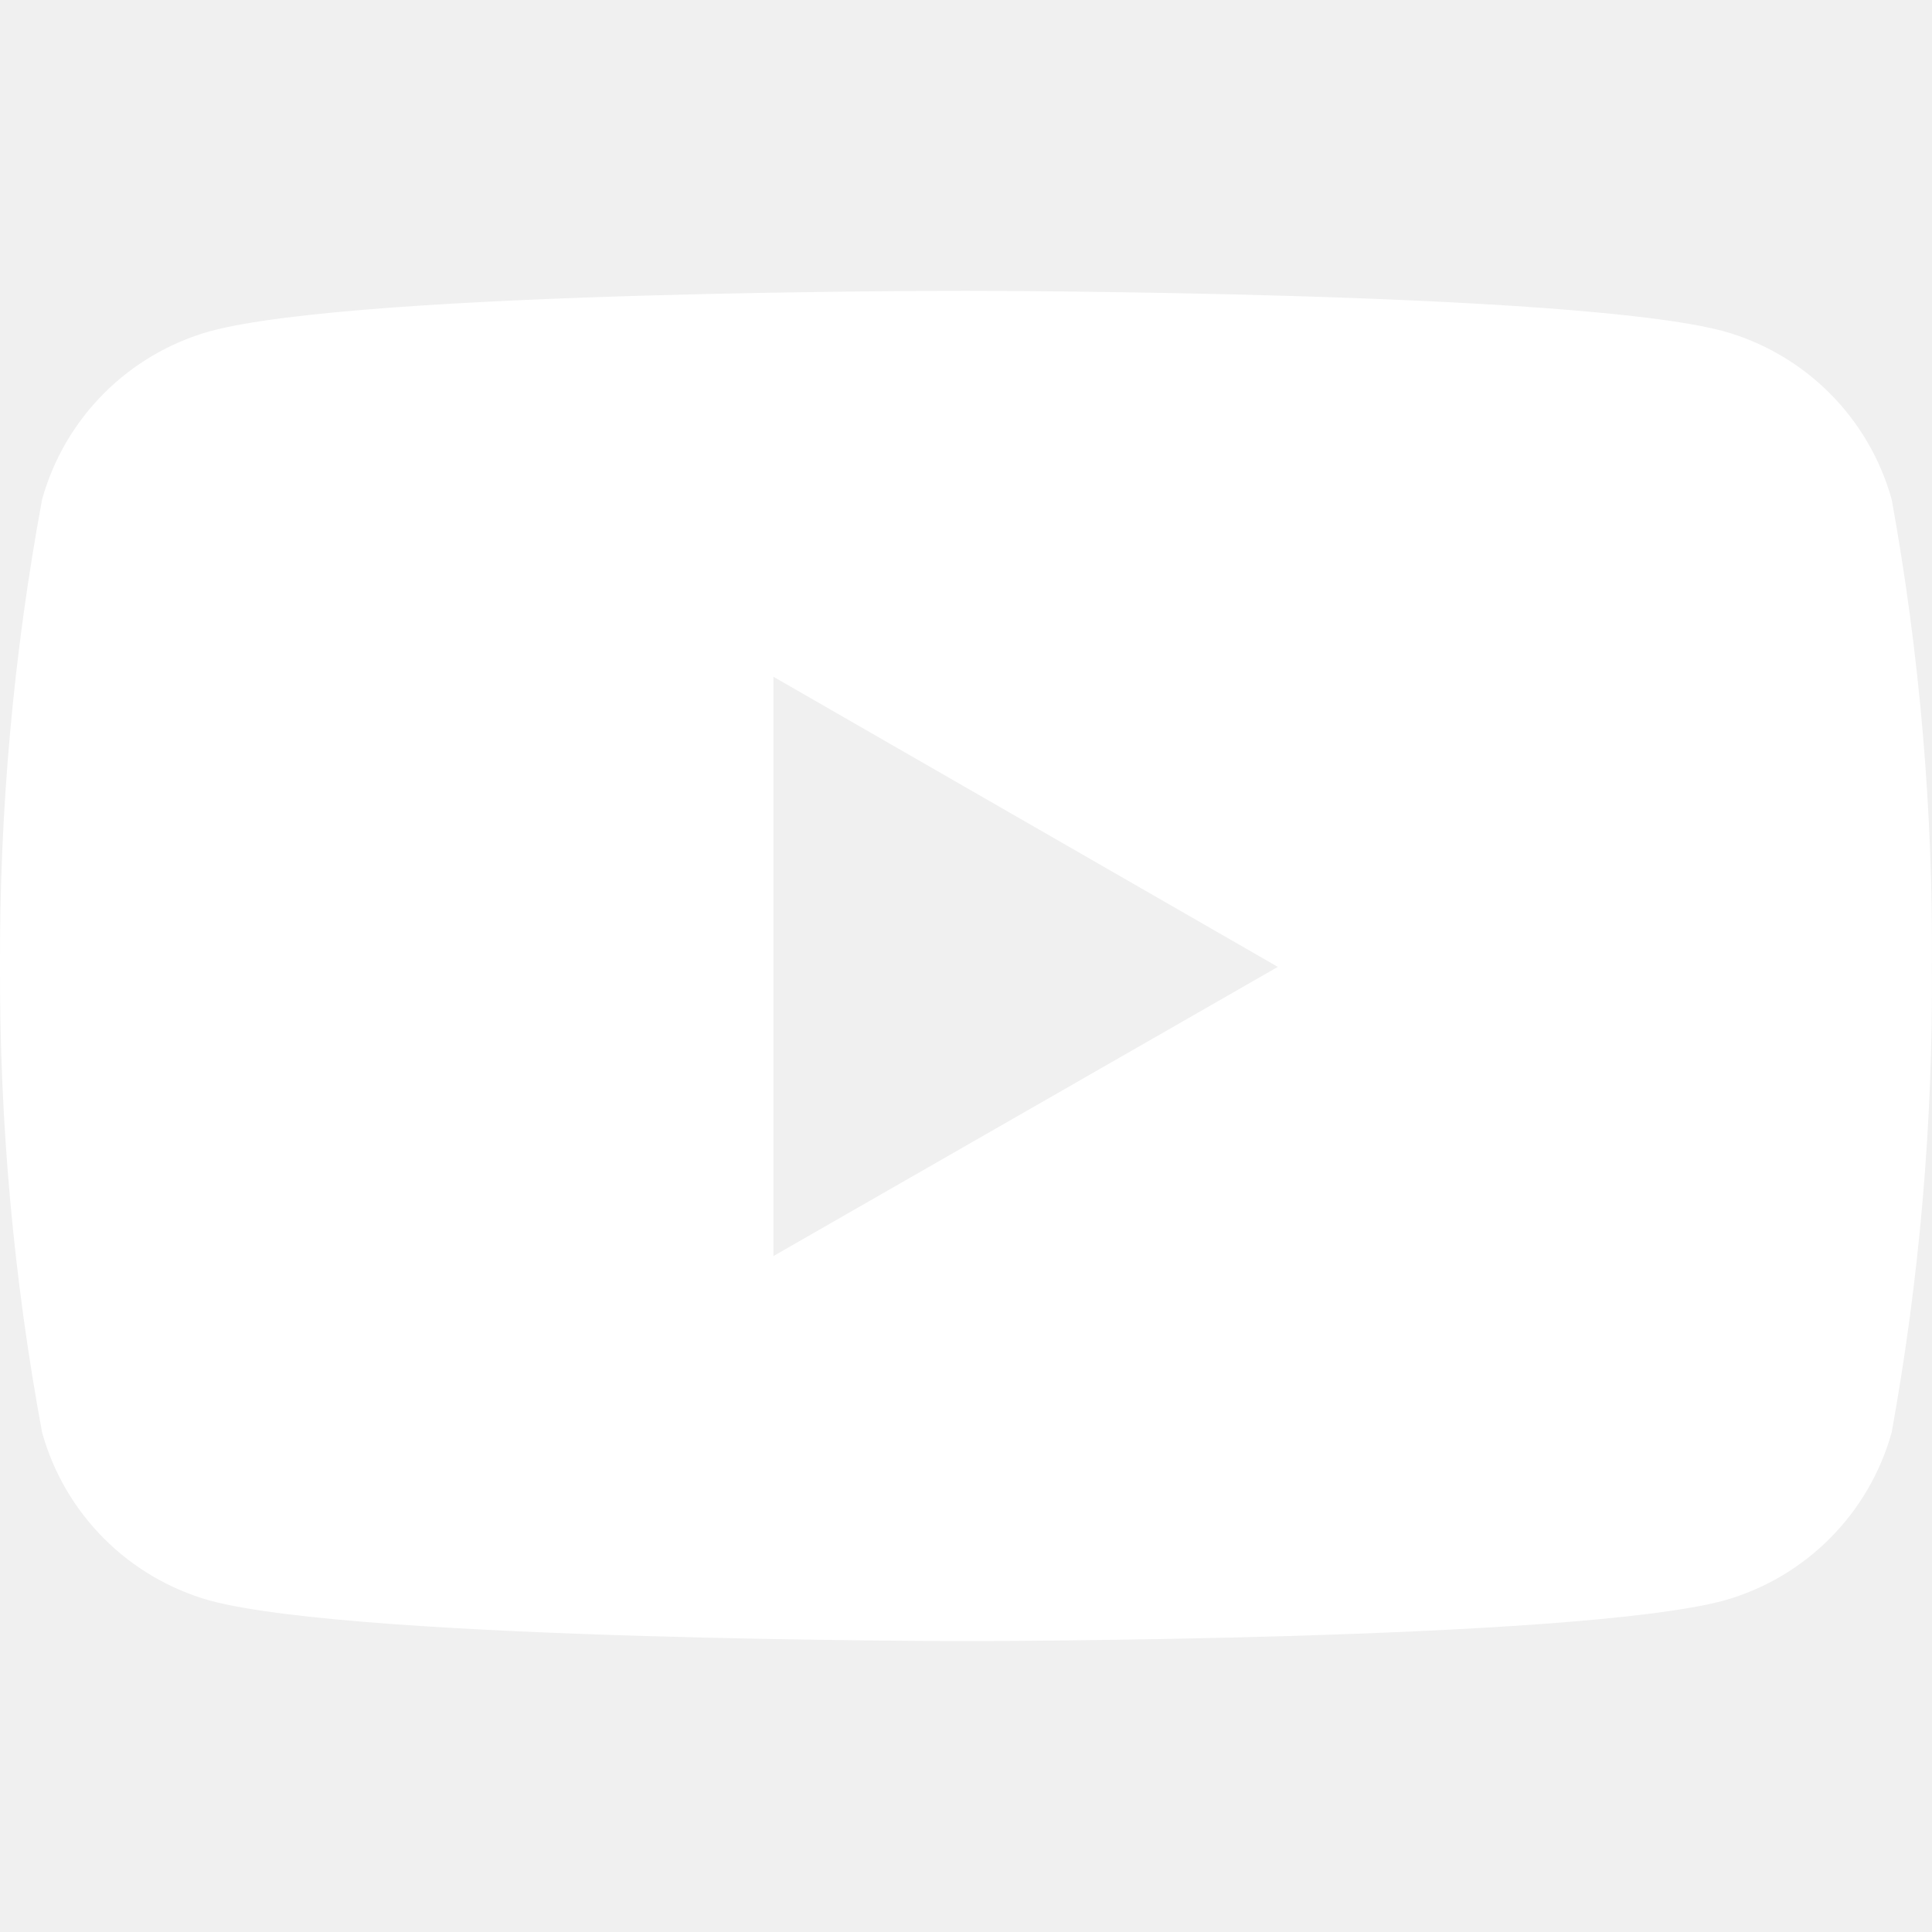
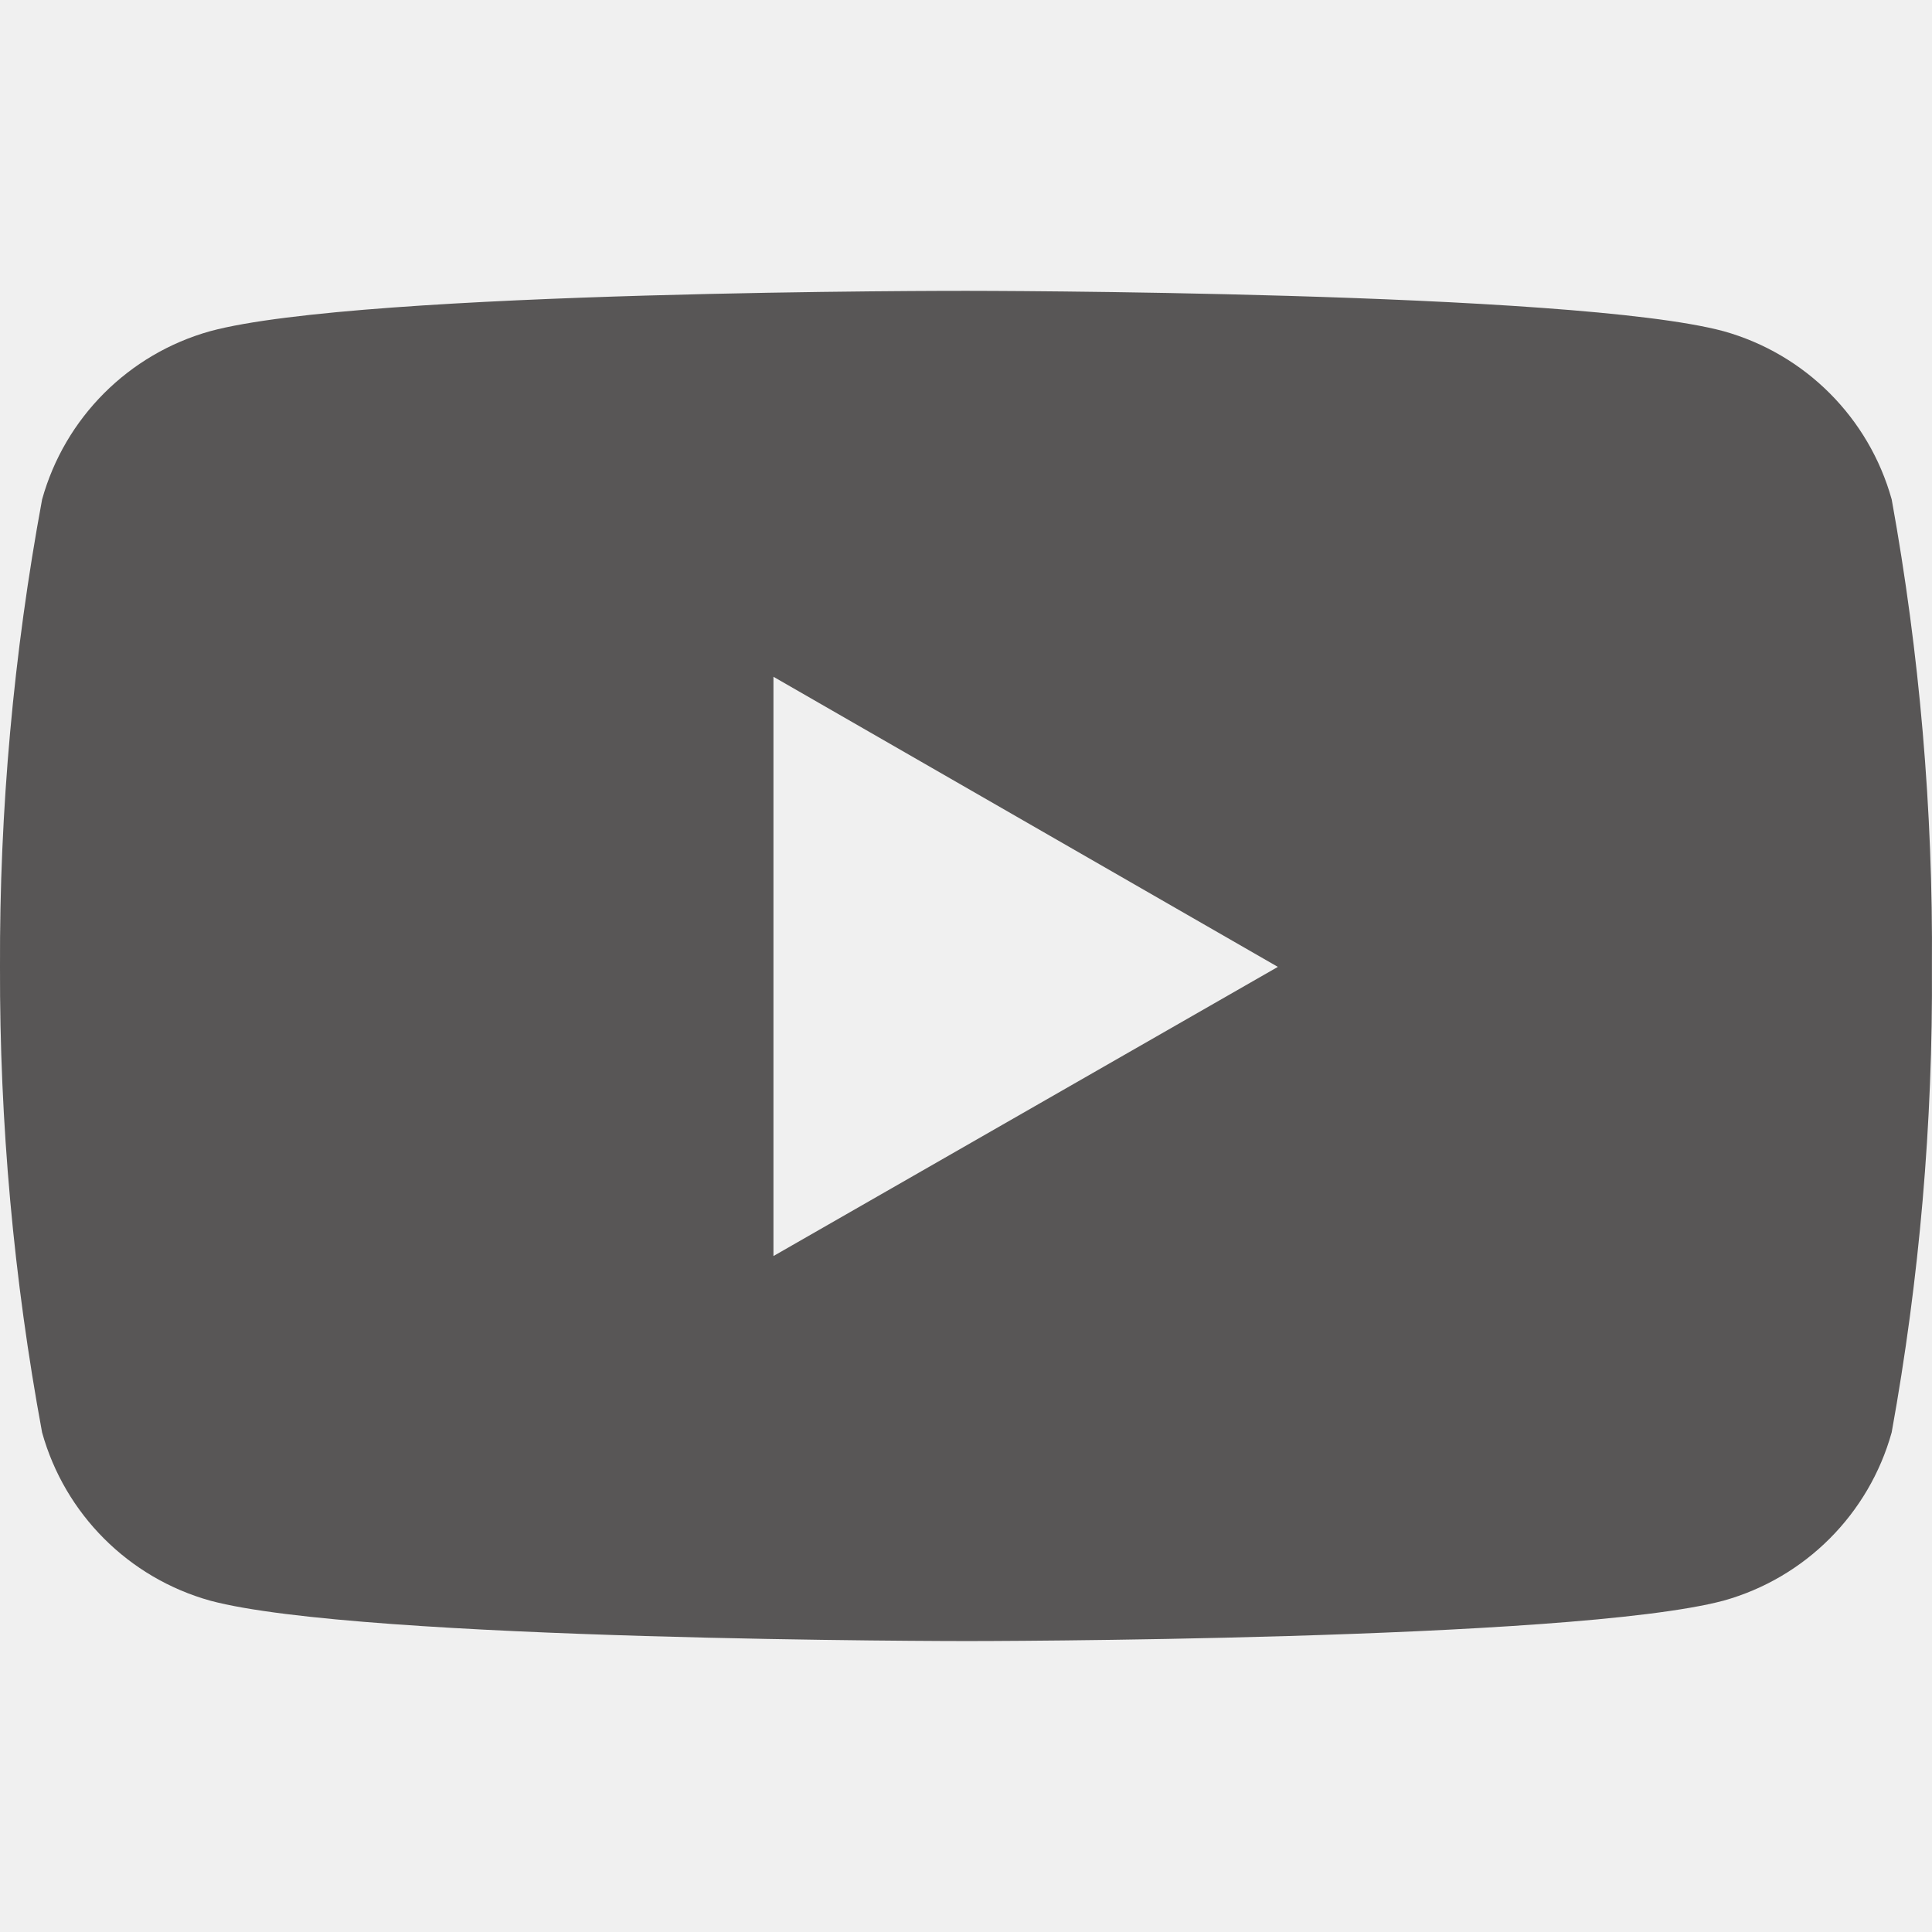
<svg xmlns="http://www.w3.org/2000/svg" role="img" viewBox="0 0 24 24">
-   <path fill="#FFF" d="M23.499 6.203a3.008 3.008 0 00-2.089-2.089c-1.87-.501-9.4-.501-9.4-.501s-7.509-.01-9.399.501a3.008 3.008 0 00-2.088 2.09A31.258 31.26 0 000 12.01a31.258 31.26 0 00.523 5.785 3.008 3.008 0 002.088 2.089c1.869.502 9.4.502 9.4.502s7.508 0 9.399-.502a3.008 3.008 0 002.089-2.09 31.258 31.26 0 00.5-5.784 31.258 31.26 0 00-.5-5.808zm-13.891 9.4V8.407l6.266 3.604z" />
+   <path fill="#585656" d="M23.499 6.203a3.008 3.008 0 00-2.089-2.089c-1.87-.501-9.4-.501-9.4-.501s-7.509-.01-9.399.501a3.008 3.008 0 00-2.088 2.09A31.258 31.26 0 000 12.01a31.258 31.26 0 00.523 5.785 3.008 3.008 0 002.088 2.089c1.869.502 9.4.502 9.4.502s7.508 0 9.399-.502a3.008 3.008 0 002.089-2.09 31.258 31.26 0 00.5-5.784 31.258 31.26 0 00-.5-5.808zm-13.891 9.4V8.407l6.266 3.604z" />
</svg>
